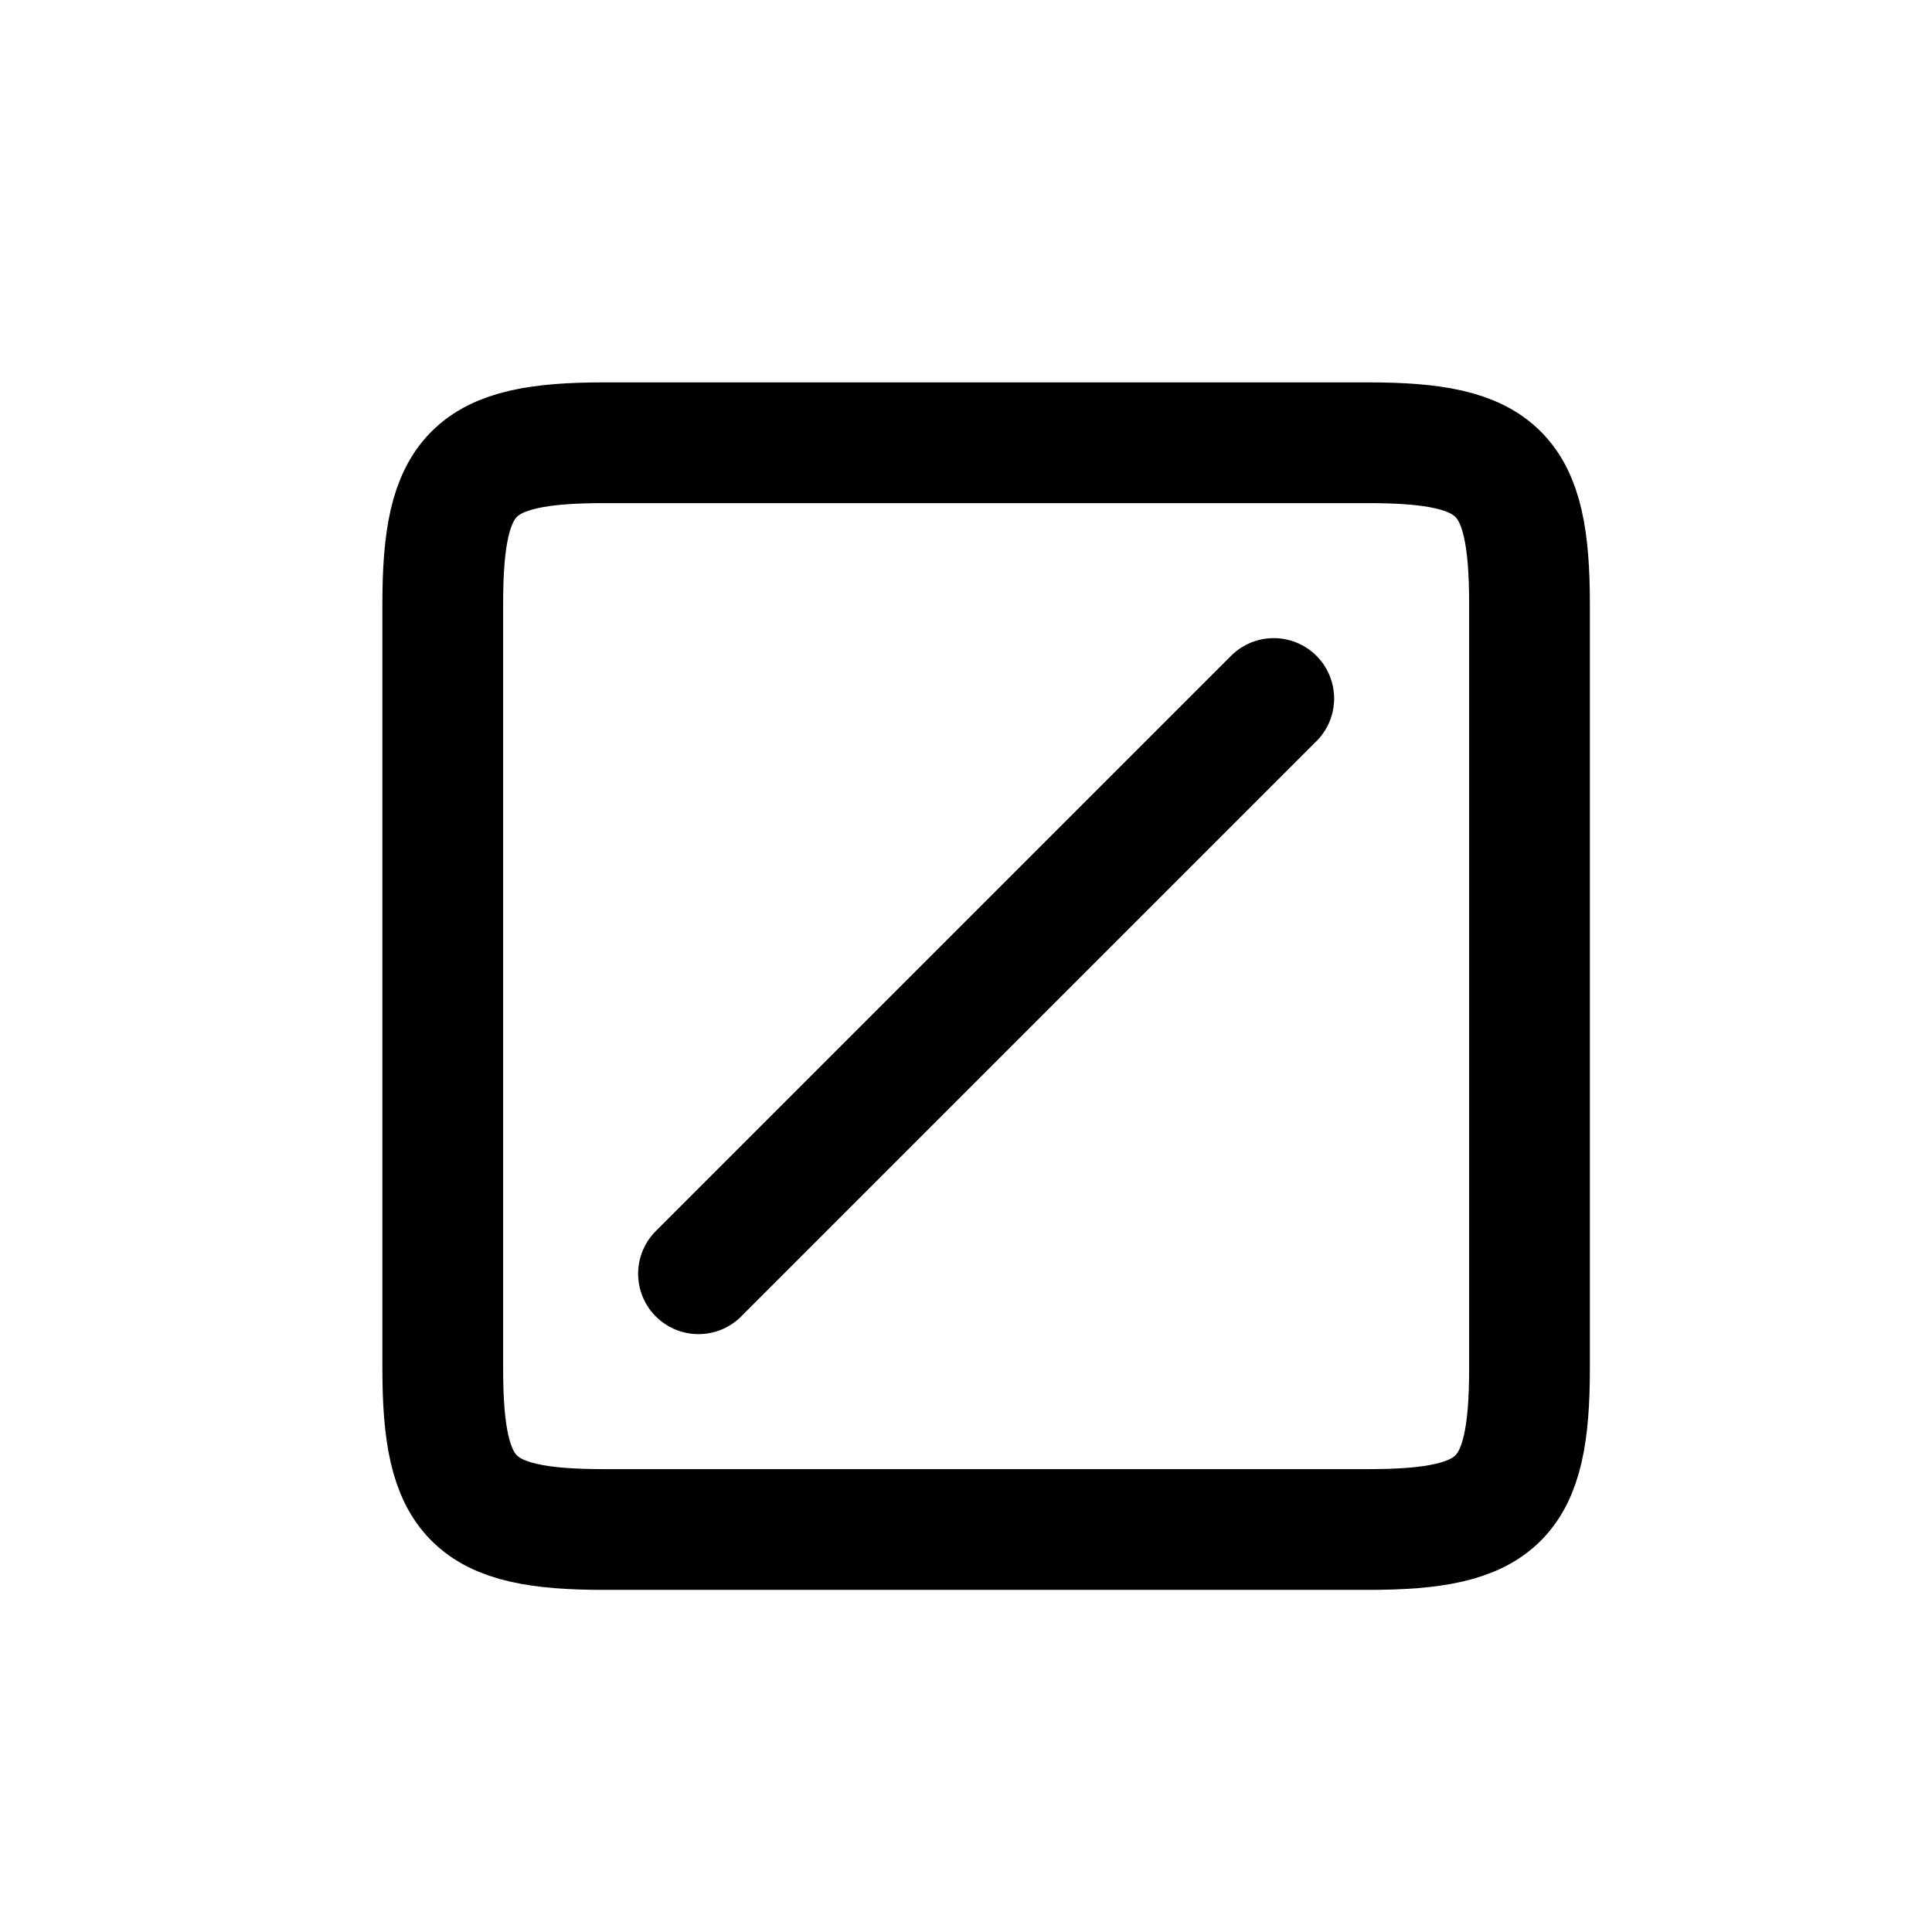
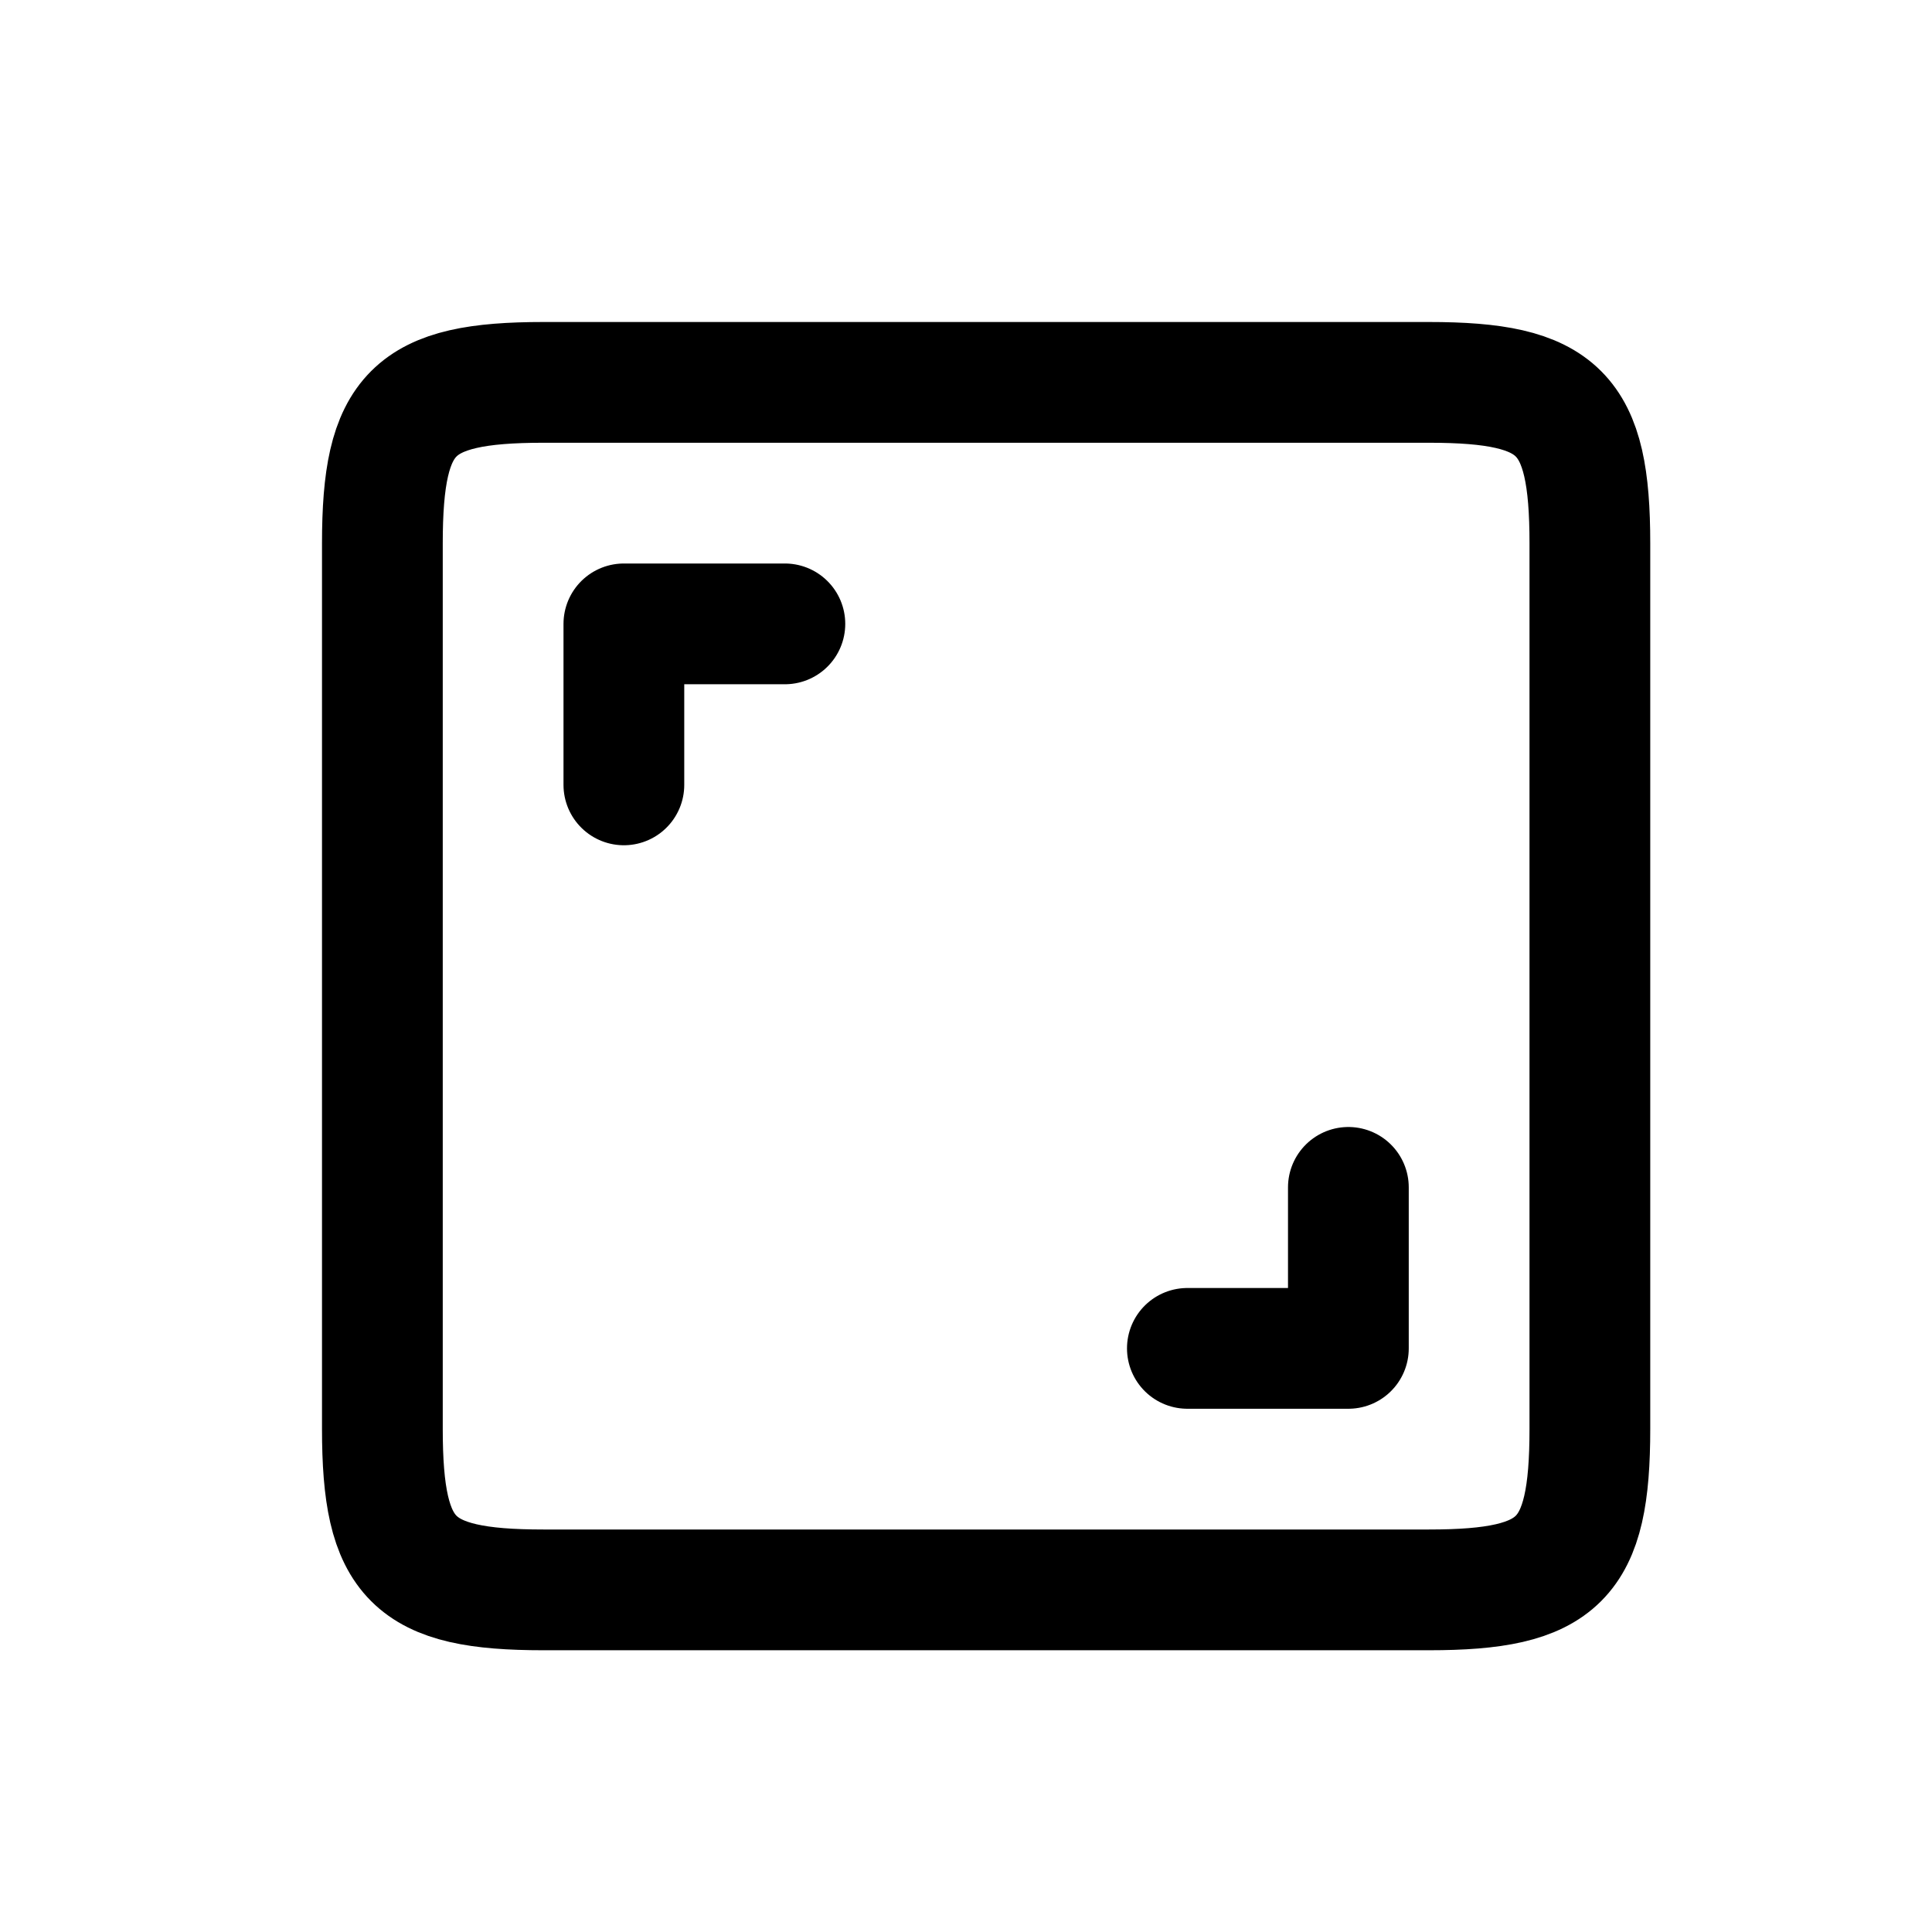
<svg xmlns="http://www.w3.org/2000/svg" width="24" height="24" viewBox="0 0 24 24" fill="none" stroke="currentColor" stroke-width="1.5" stroke-linecap="round" stroke-linejoin="round">
-   <path d="M7.5 5.5H17c1.625 0 2 .375 2 2V17c0 1.625-.375 2-2 2H7.5c-1.625 0-2-.375-2-2V7.5c0-1.625.375-2 2-2" />
-   <path d="m8.677 15.823 7.146-7.146" />
+   <path d="M6.75 4.75h11c1.625 0 2 .375 2 2v11c0 1.625-.375 2-2 2h-11c-1.625 0-2-.375-2-2v-11c0-1.625.375-2 2-2" />
+   <path d="M7.75 9.75v-2h2" />
+   <path d="M16.75 14.75v2h-2" />
</svg>
